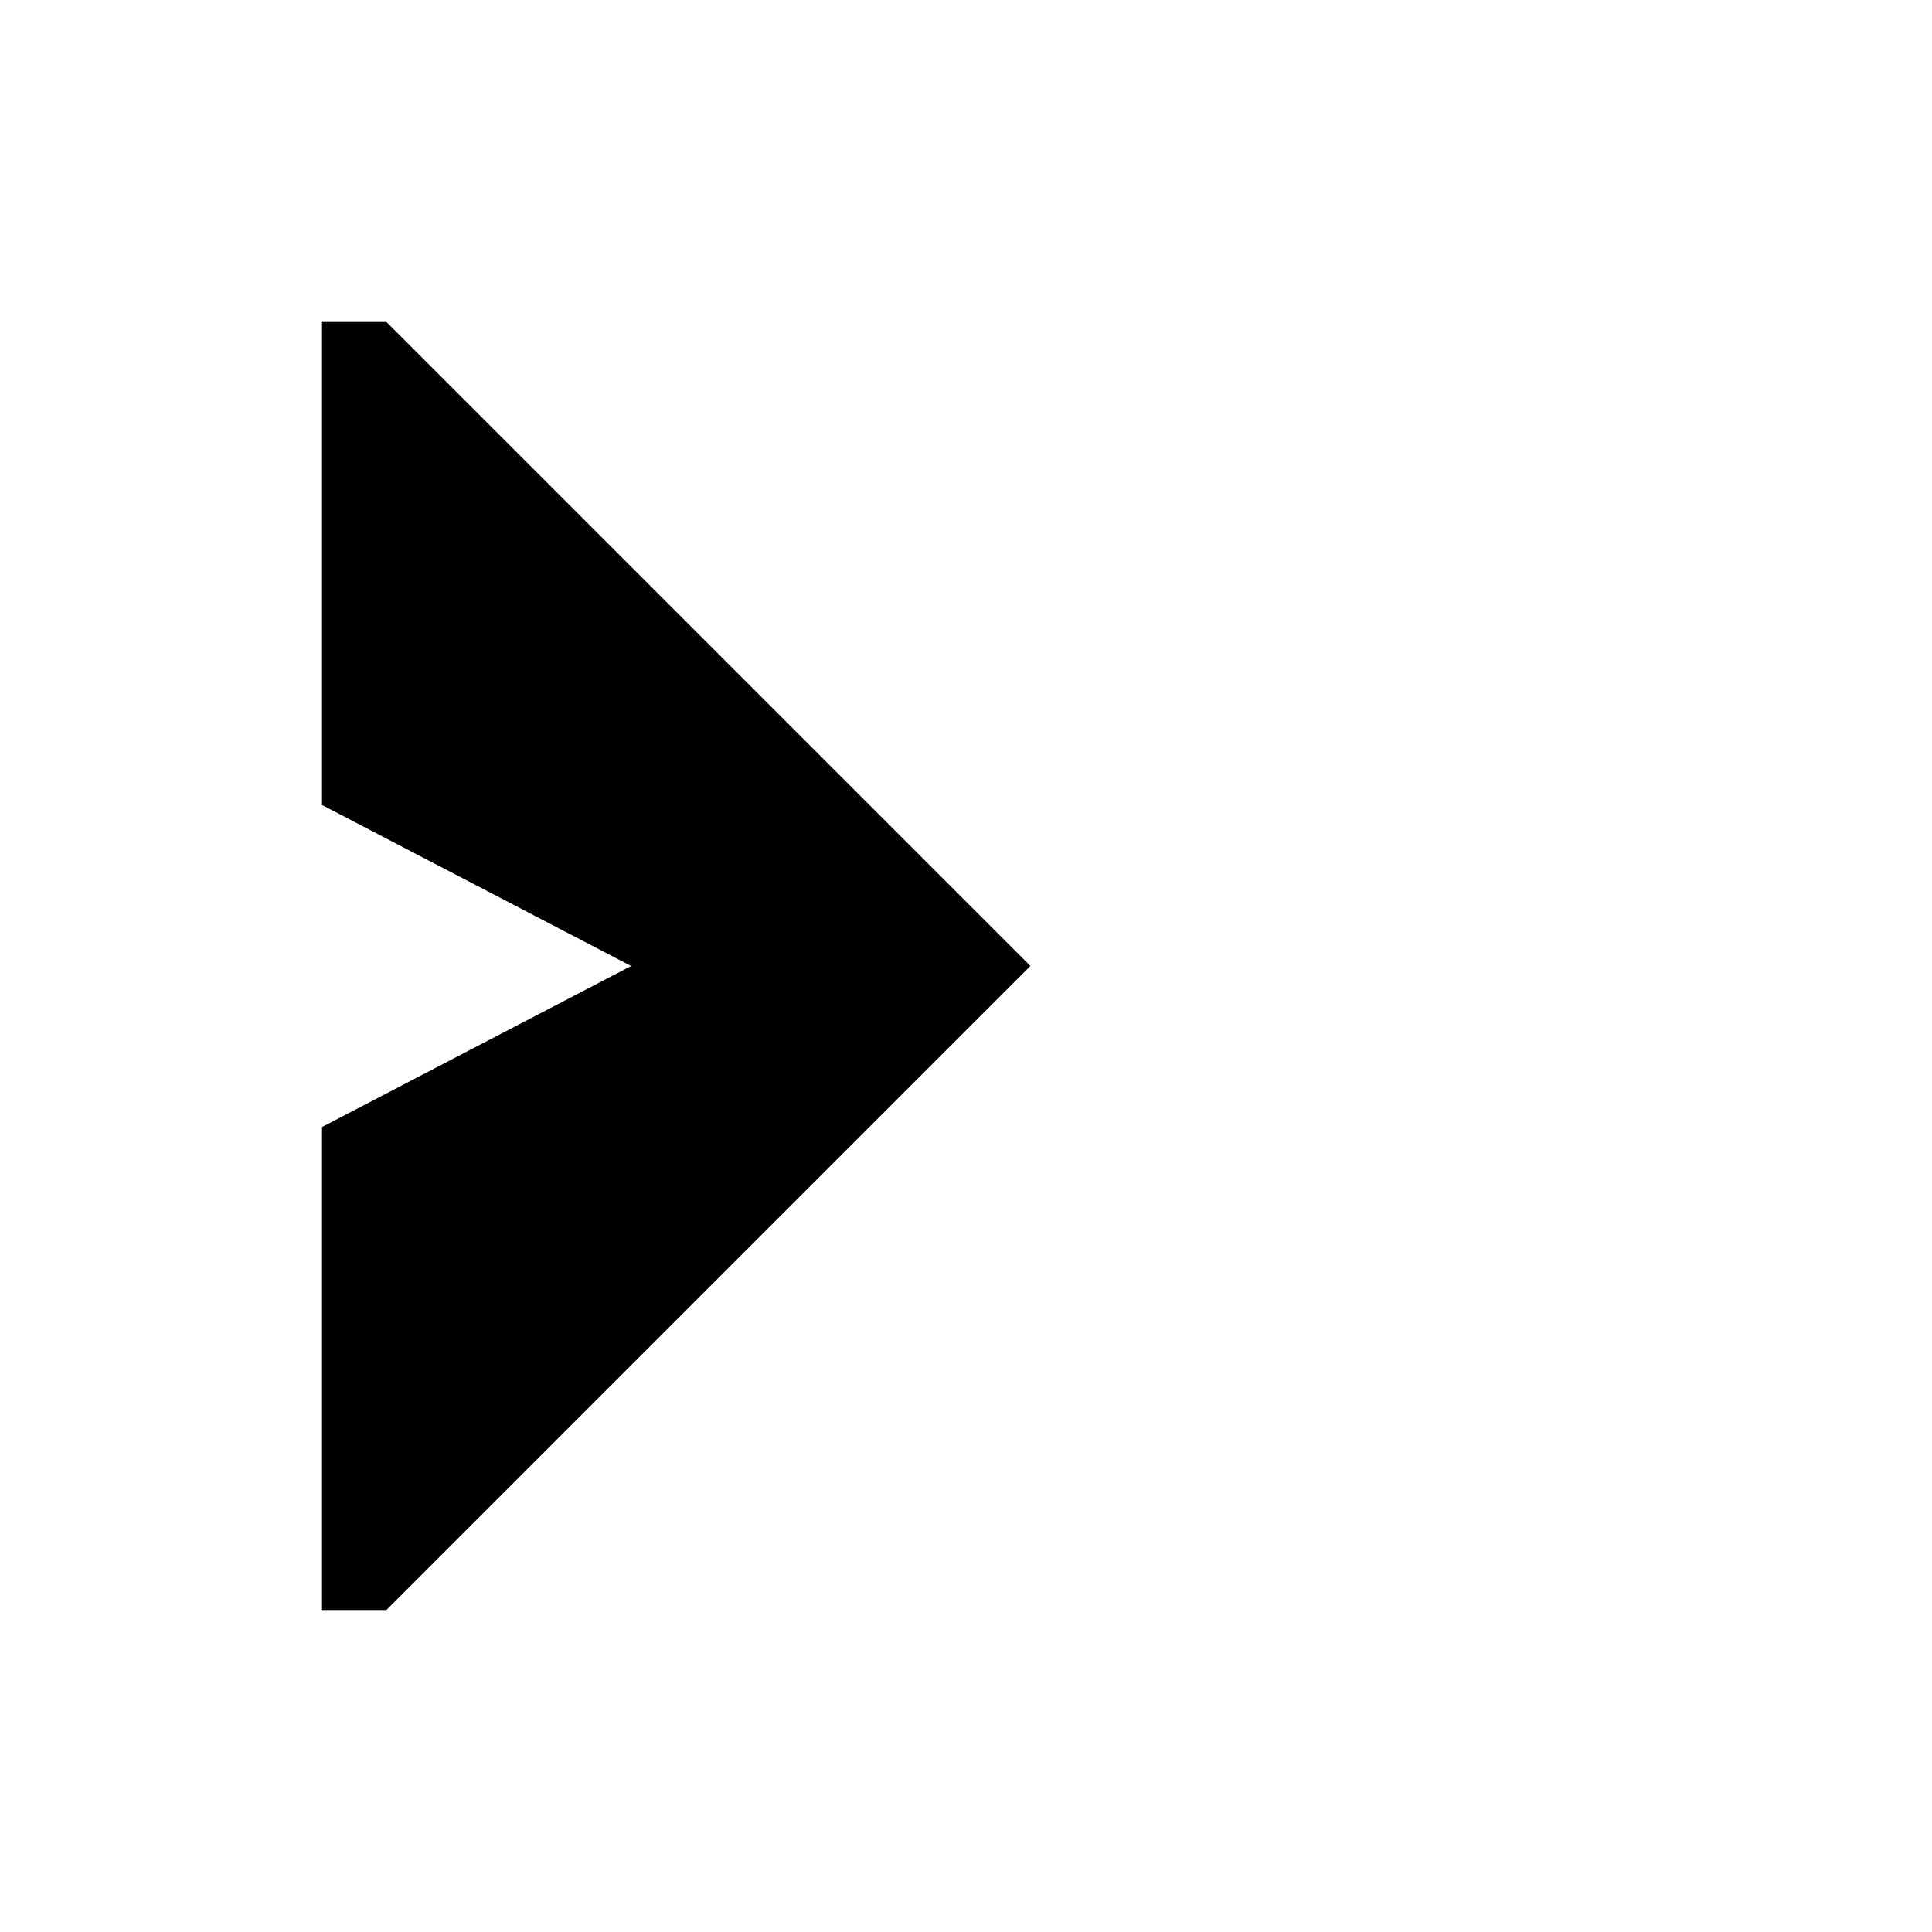
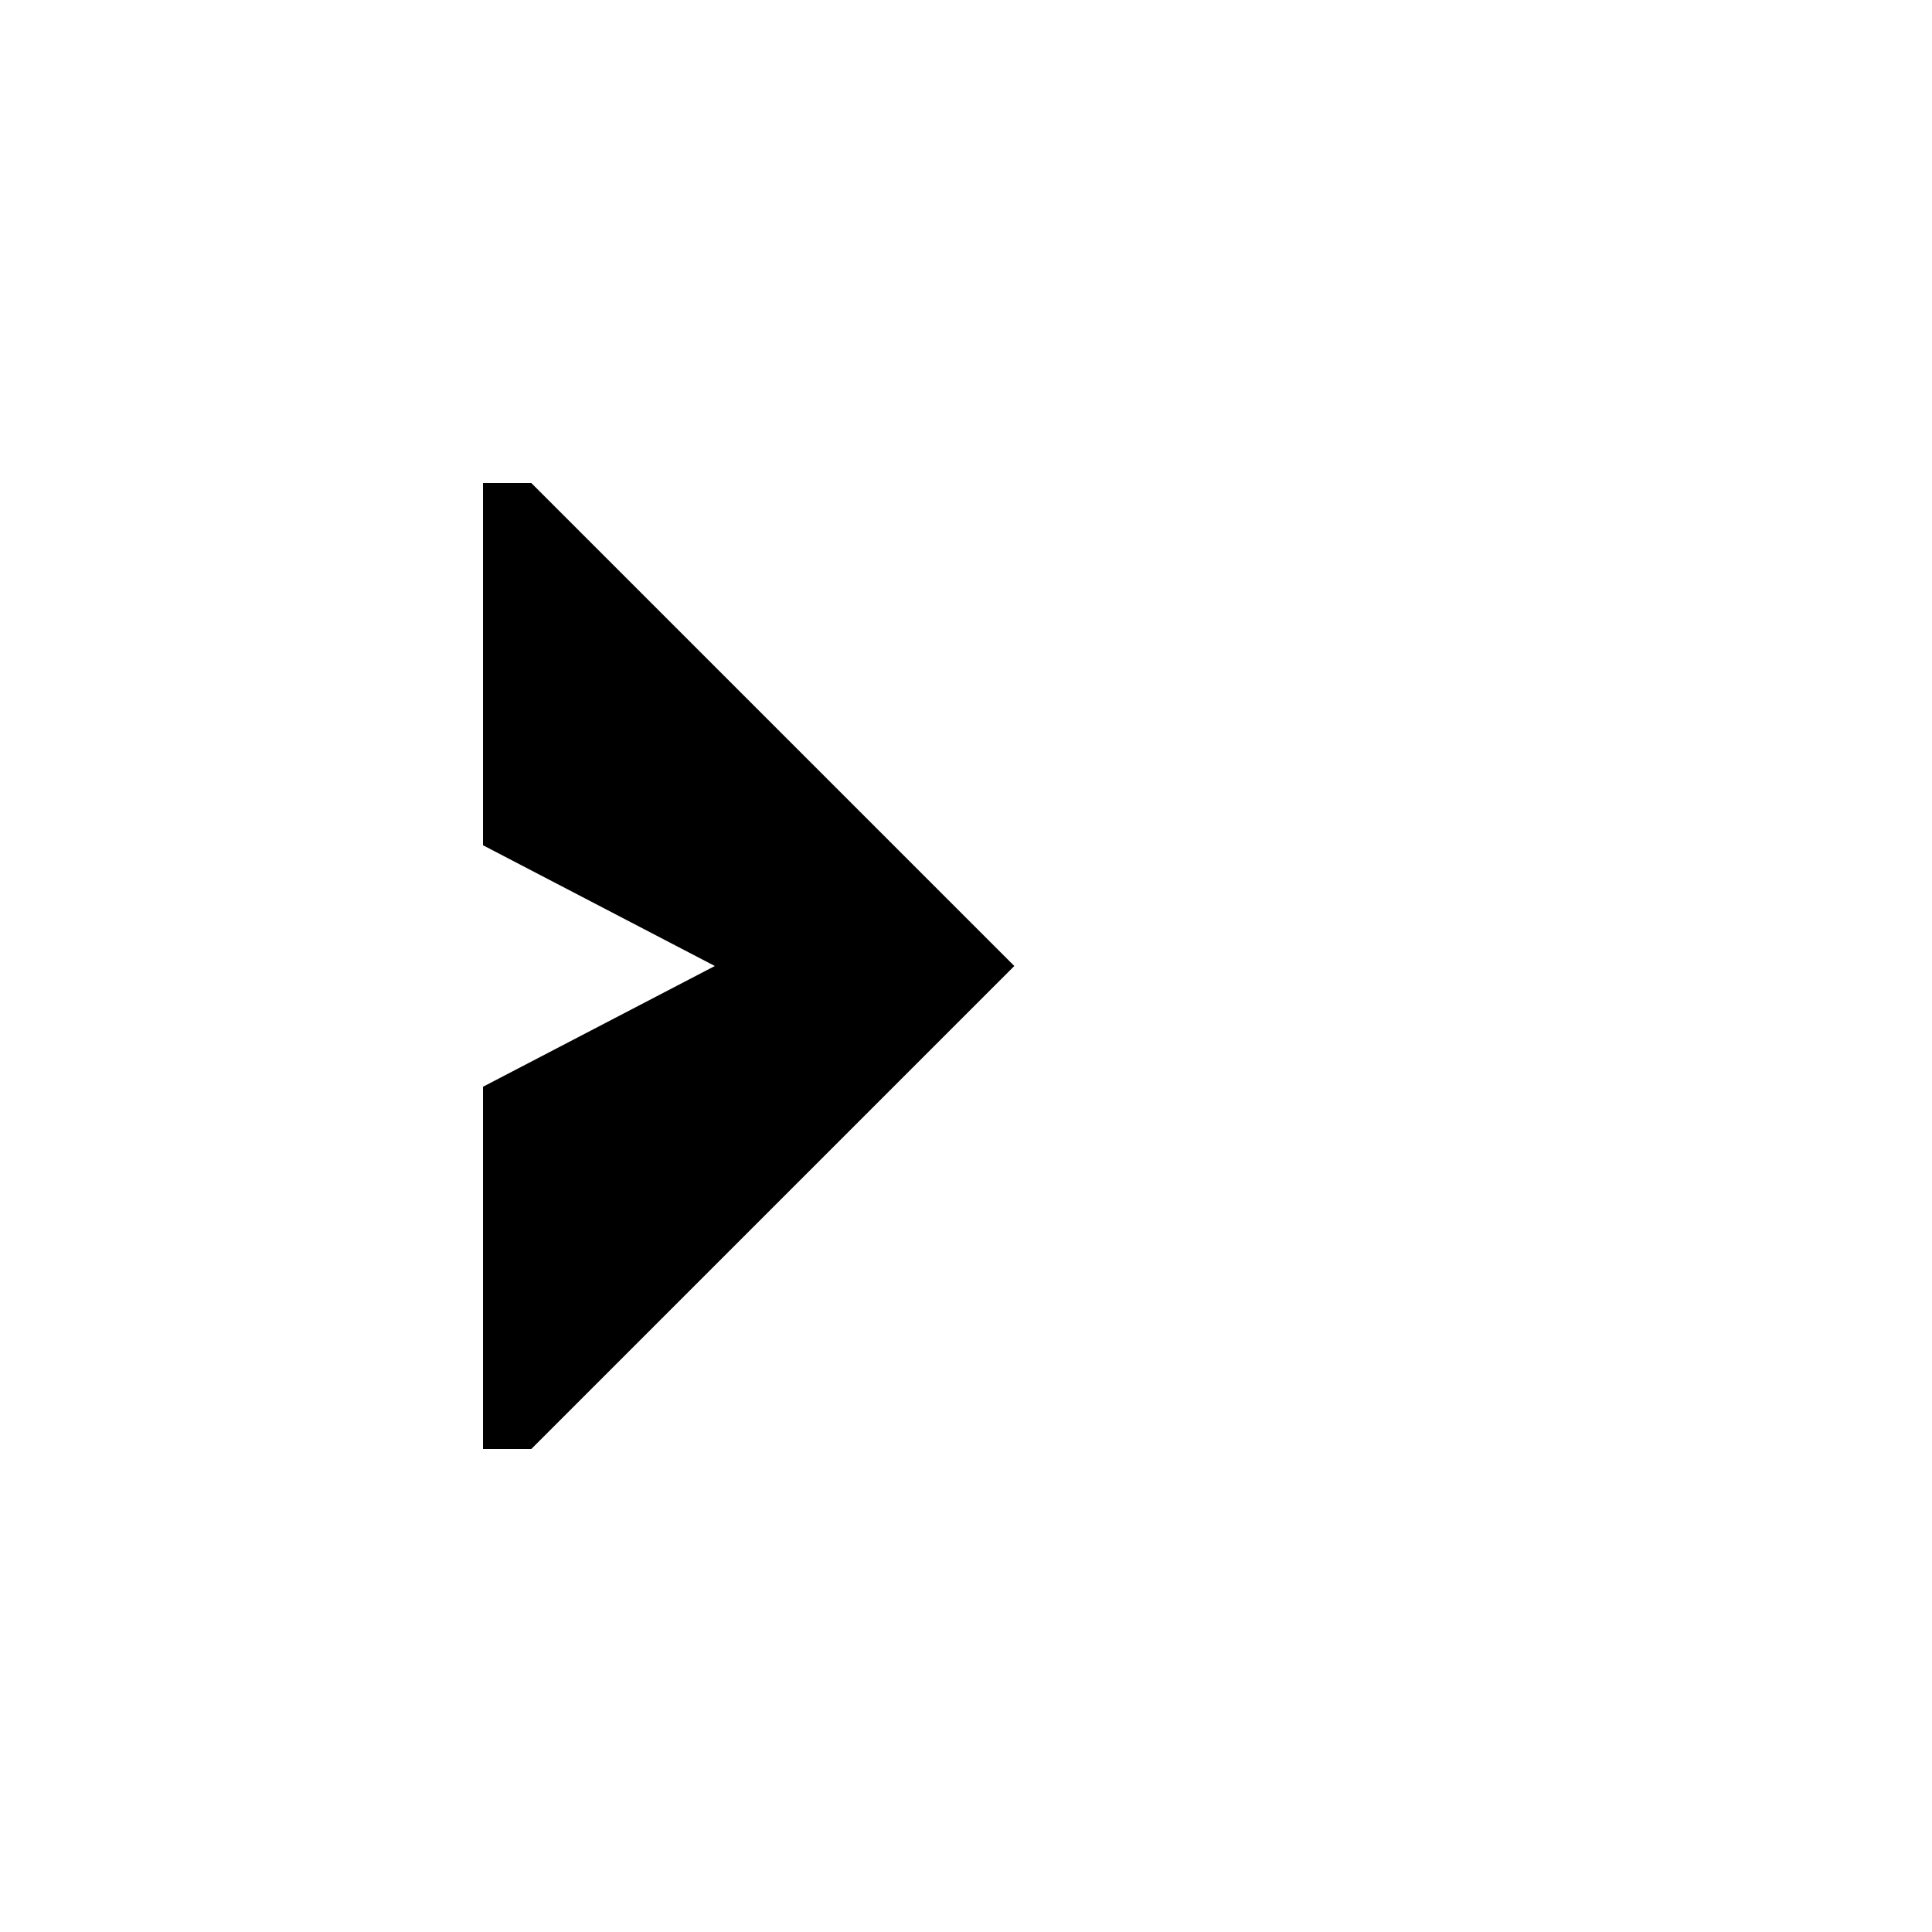
- <svg xmlns="http://www.w3.org/2000/svg" version="1.0" width="150" height="150" id="svg2">
+ <svg xmlns="http://www.w3.org/2000/svg" version="1.0" width="200" height="200" id="svg2">
  <defs id="defs4" />
-   <path d="M 25,25 L 30,25 L 80,75 L 30,125 L 25,125 L 25,87.5 L 49,75 L 25,62.5 L 25,25 z " id="rect2385" style="fill:#000000;fill-opacity:1;stroke:none;stroke-width:2;stroke-linecap:round;stroke-linejoin:round;stroke-miterlimit:4;stroke-opacity:1" />
+   <path d="M 50,50 L 55,50 L 105,100 L 55,150 L 50,150 L 50,112.5 L 74,100 L 50,87.5 L 50,50 z " style="fill:#000000;fill-opacity:1;stroke:none;stroke-width:2;stroke-linecap:round;stroke-linejoin:round;stroke-miterlimit:4;stroke-opacity:1" id="rect2385" />
</svg>
